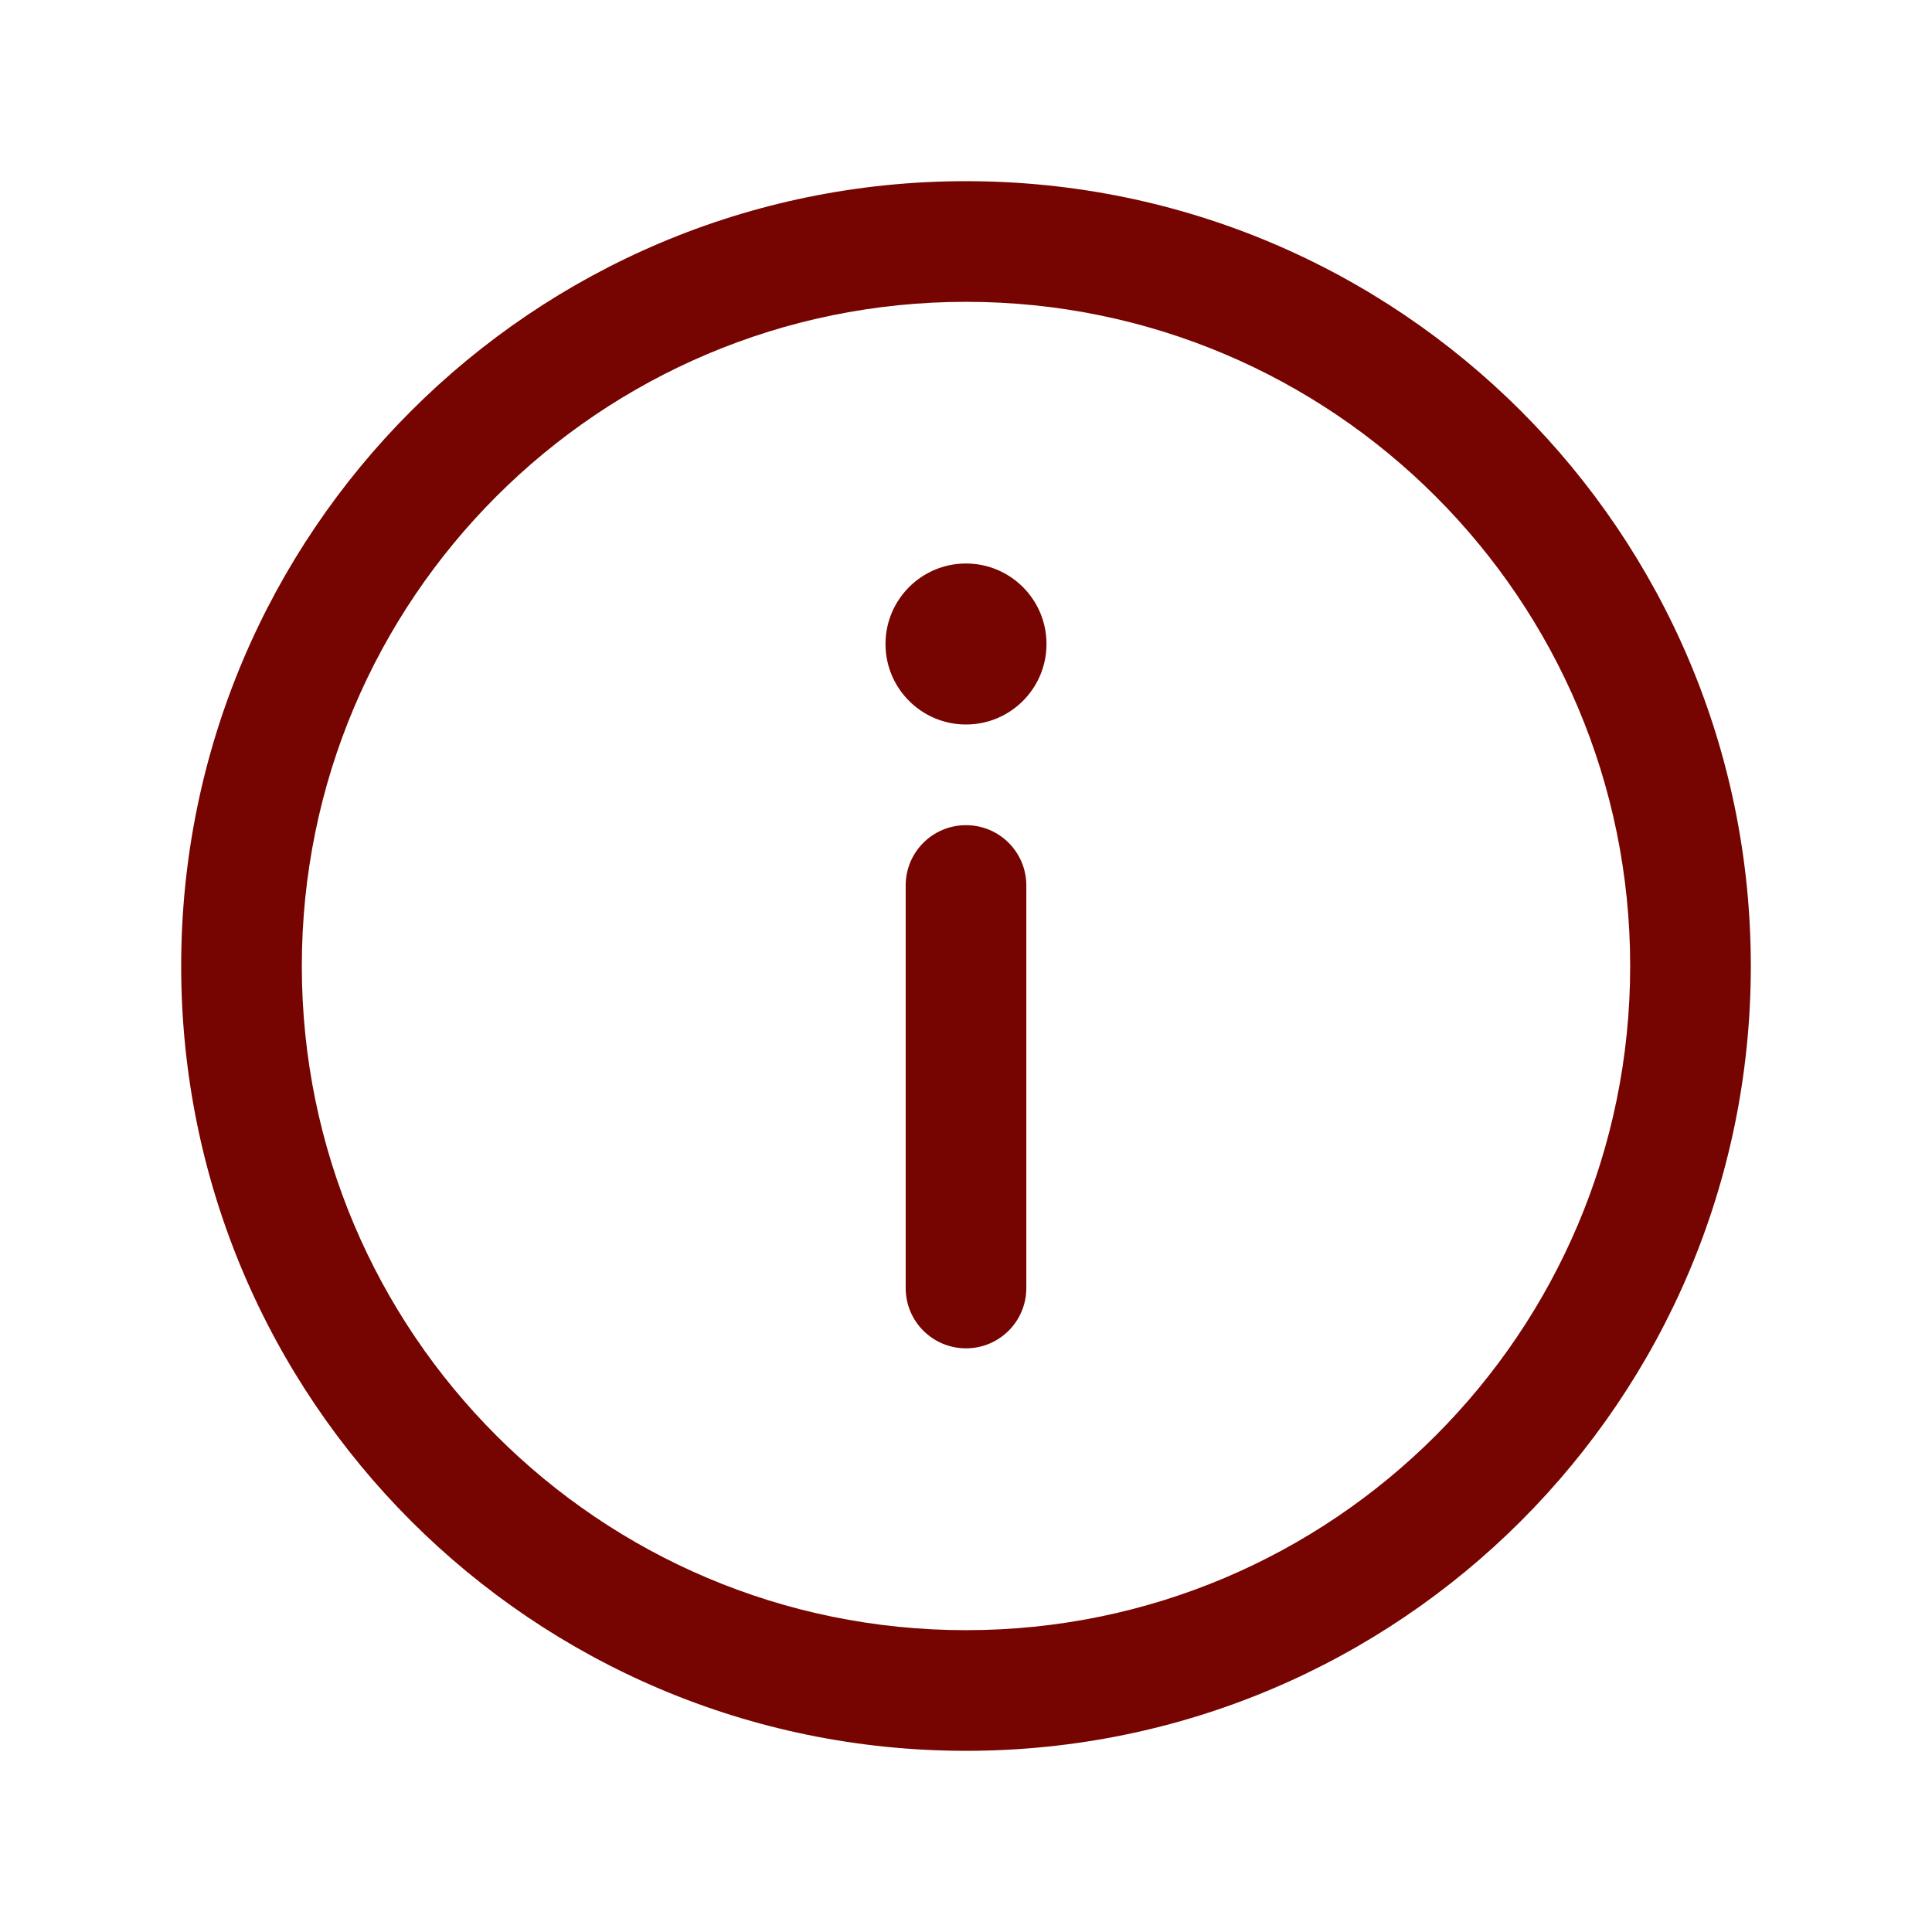
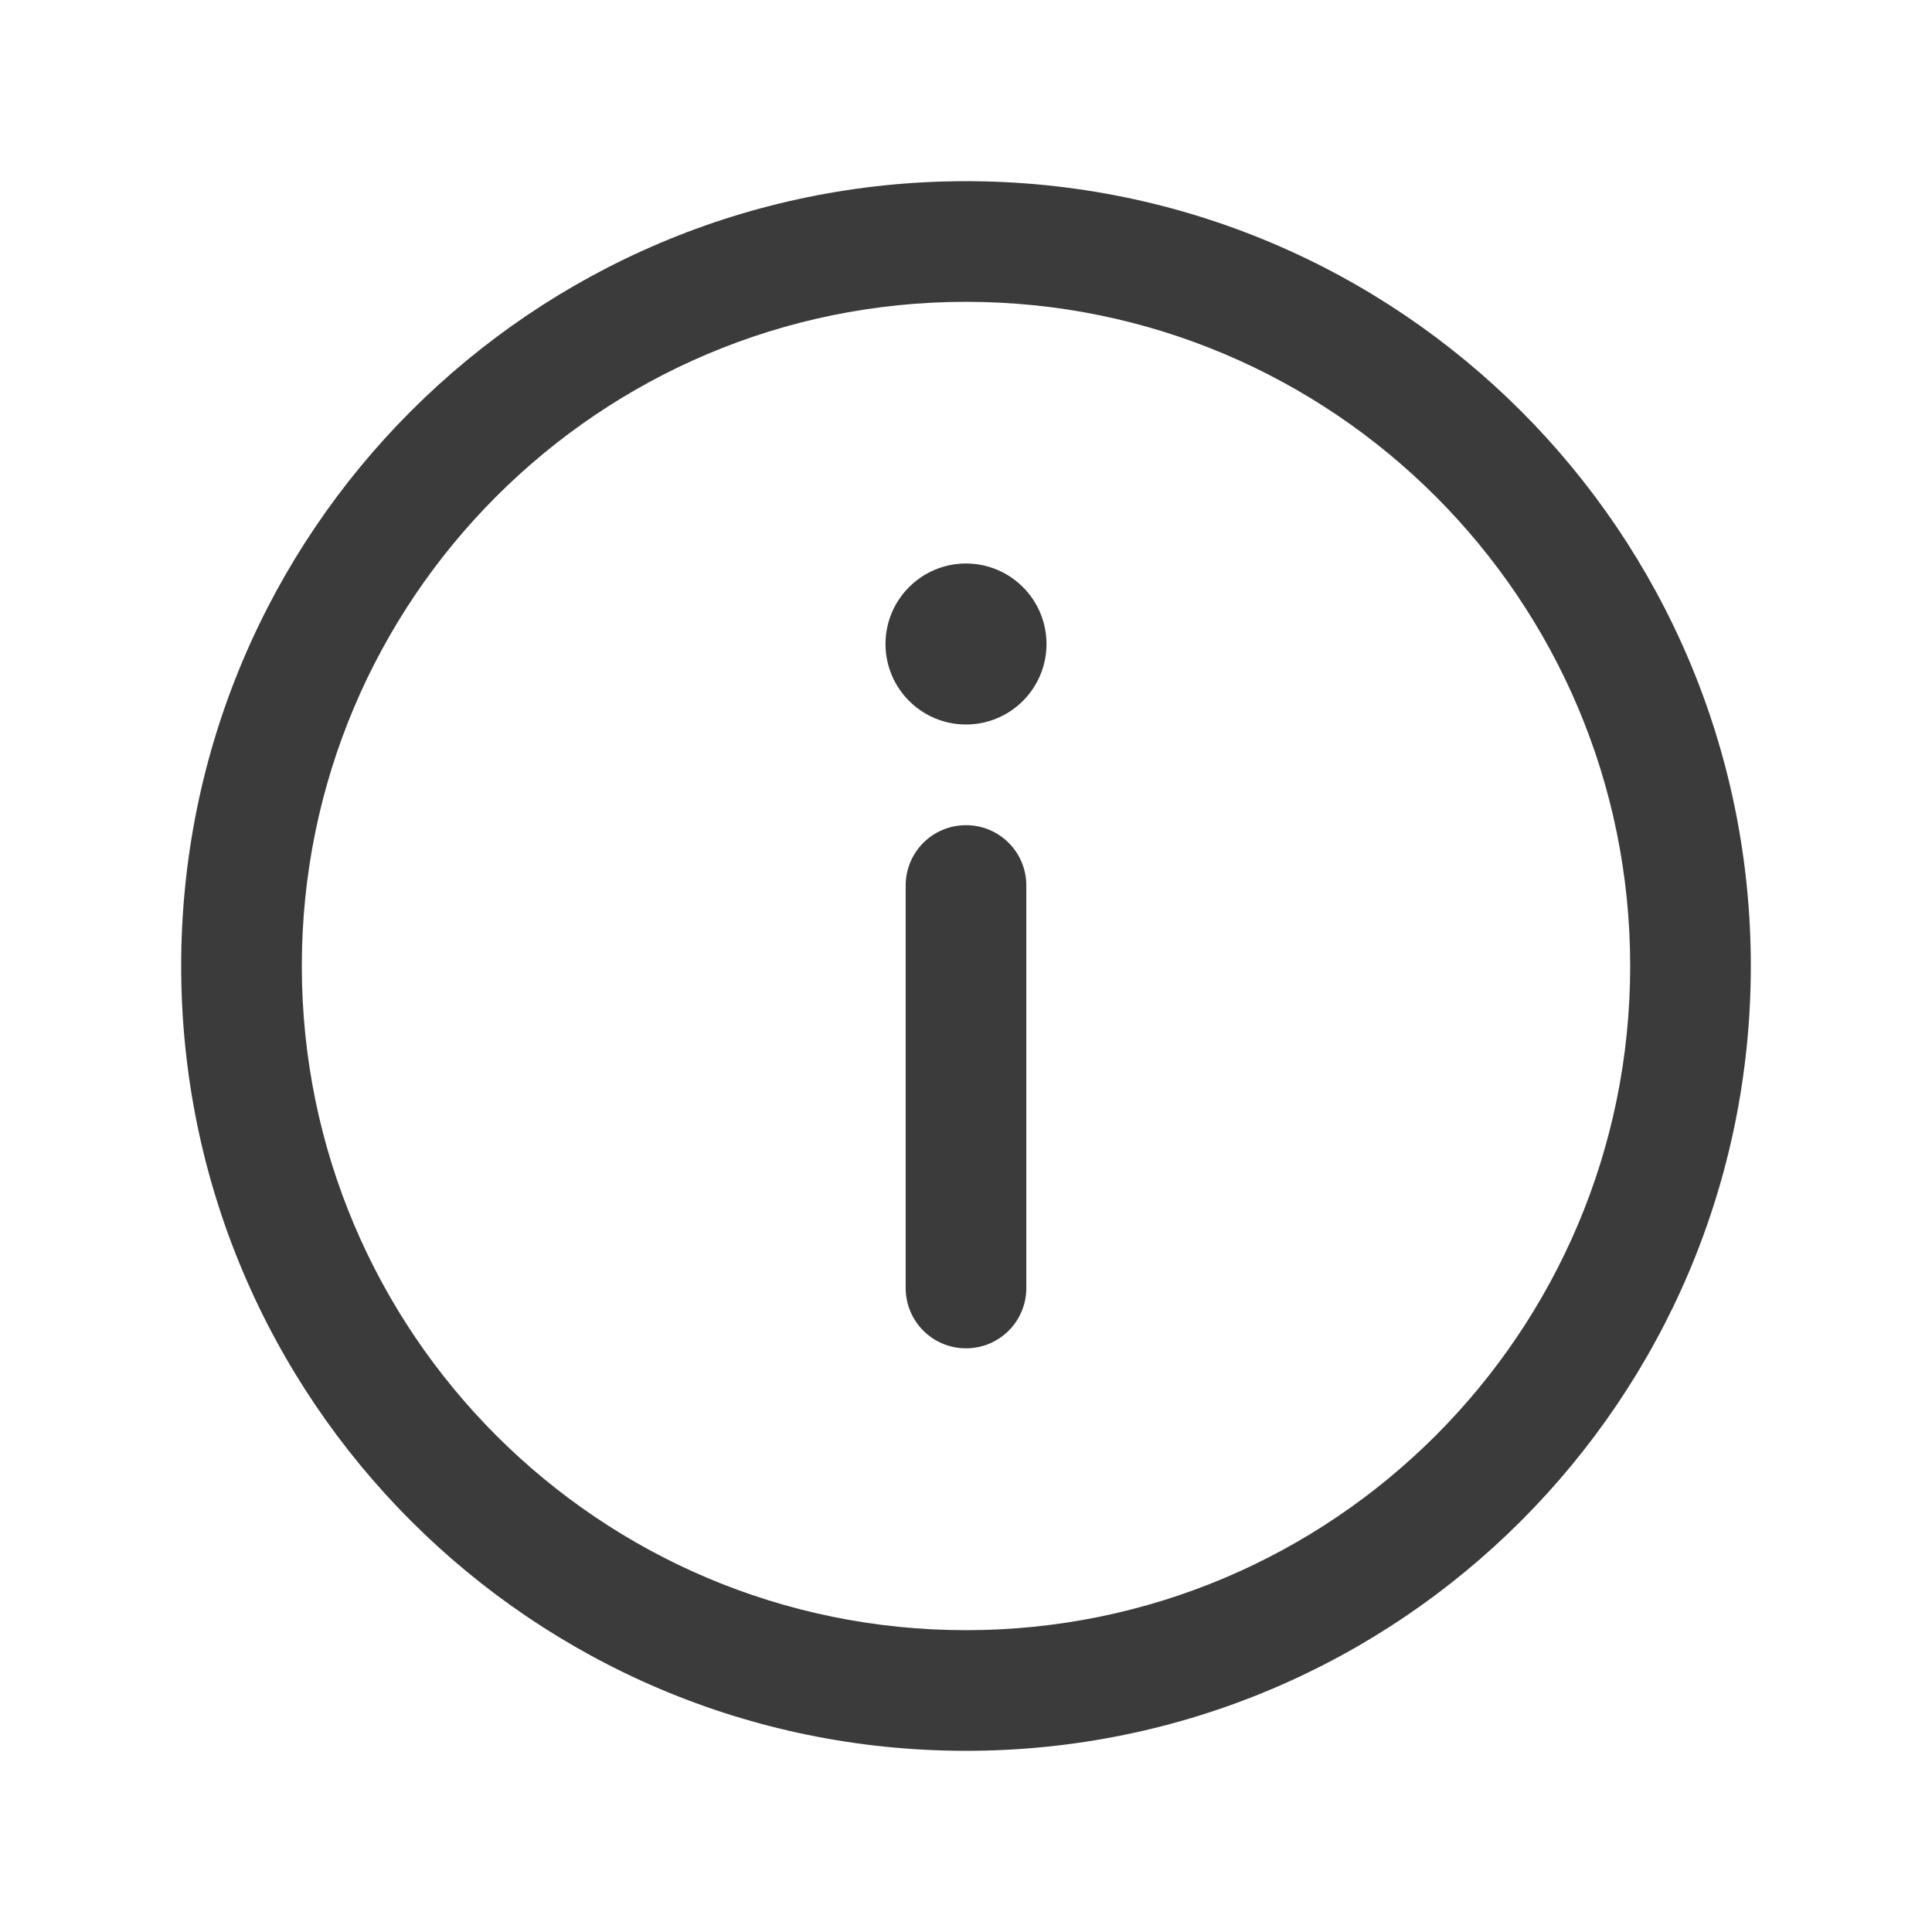
<svg xmlns="http://www.w3.org/2000/svg" width="18" height="18" viewBox="0 0 18 18" fill="none">
-   <path d="M9 1.688C13.039 1.688 16.312 4.961 16.312 9C16.312 13.039 13.039 16.312 9 16.312C4.961 16.312 1.688 13.039 1.688 9C1.688 4.961 4.961 1.688 9 1.688ZM9 2.812C5.583 2.812 2.812 5.583 2.812 9C2.812 12.417 5.583 15.188 9 15.188C12.417 15.188 15.188 12.417 15.188 9C15.188 5.583 12.417 2.812 9 2.812ZM9 7.688C9.311 7.688 9.562 7.939 9.562 8.25V12C9.562 12.311 9.311 12.562 9 12.562C8.689 12.562 8.438 12.311 8.438 12V8.25C8.438 7.939 8.689 7.688 9 7.688ZM9 5.25C9.414 5.25 9.75 5.586 9.75 6C9.75 6.414 9.414 6.75 9 6.75C8.586 6.75 8.25 6.414 8.25 6C8.25 5.586 8.586 5.25 9 5.25Z" fill="#760400" />
+   <path d="M9 1.688C13.039 1.688 16.312 4.961 16.312 9C16.312 13.039 13.039 16.312 9 16.312C4.961 16.312 1.688 13.039 1.688 9C1.688 4.961 4.961 1.688 9 1.688ZM9 2.812C5.583 2.812 2.812 5.583 2.812 9C2.812 12.417 5.583 15.188 9 15.188C12.417 15.188 15.188 12.417 15.188 9C15.188 5.583 12.417 2.812 9 2.812ZM9 7.688C9.311 7.688 9.562 7.939 9.562 8.25V12C9.562 12.311 9.311 12.562 9 12.562C8.689 12.562 8.438 12.311 8.438 12V8.25C8.438 7.939 8.689 7.688 9 7.688ZM9 5.25C9.414 5.25 9.75 5.586 9.75 6C9.75 6.414 9.414 6.75 9 6.75C8.586 6.75 8.25 6.414 8.25 6C8.25 5.586 8.586 5.25 9 5.25Z" fill="#3B3B3B" />
</svg>
